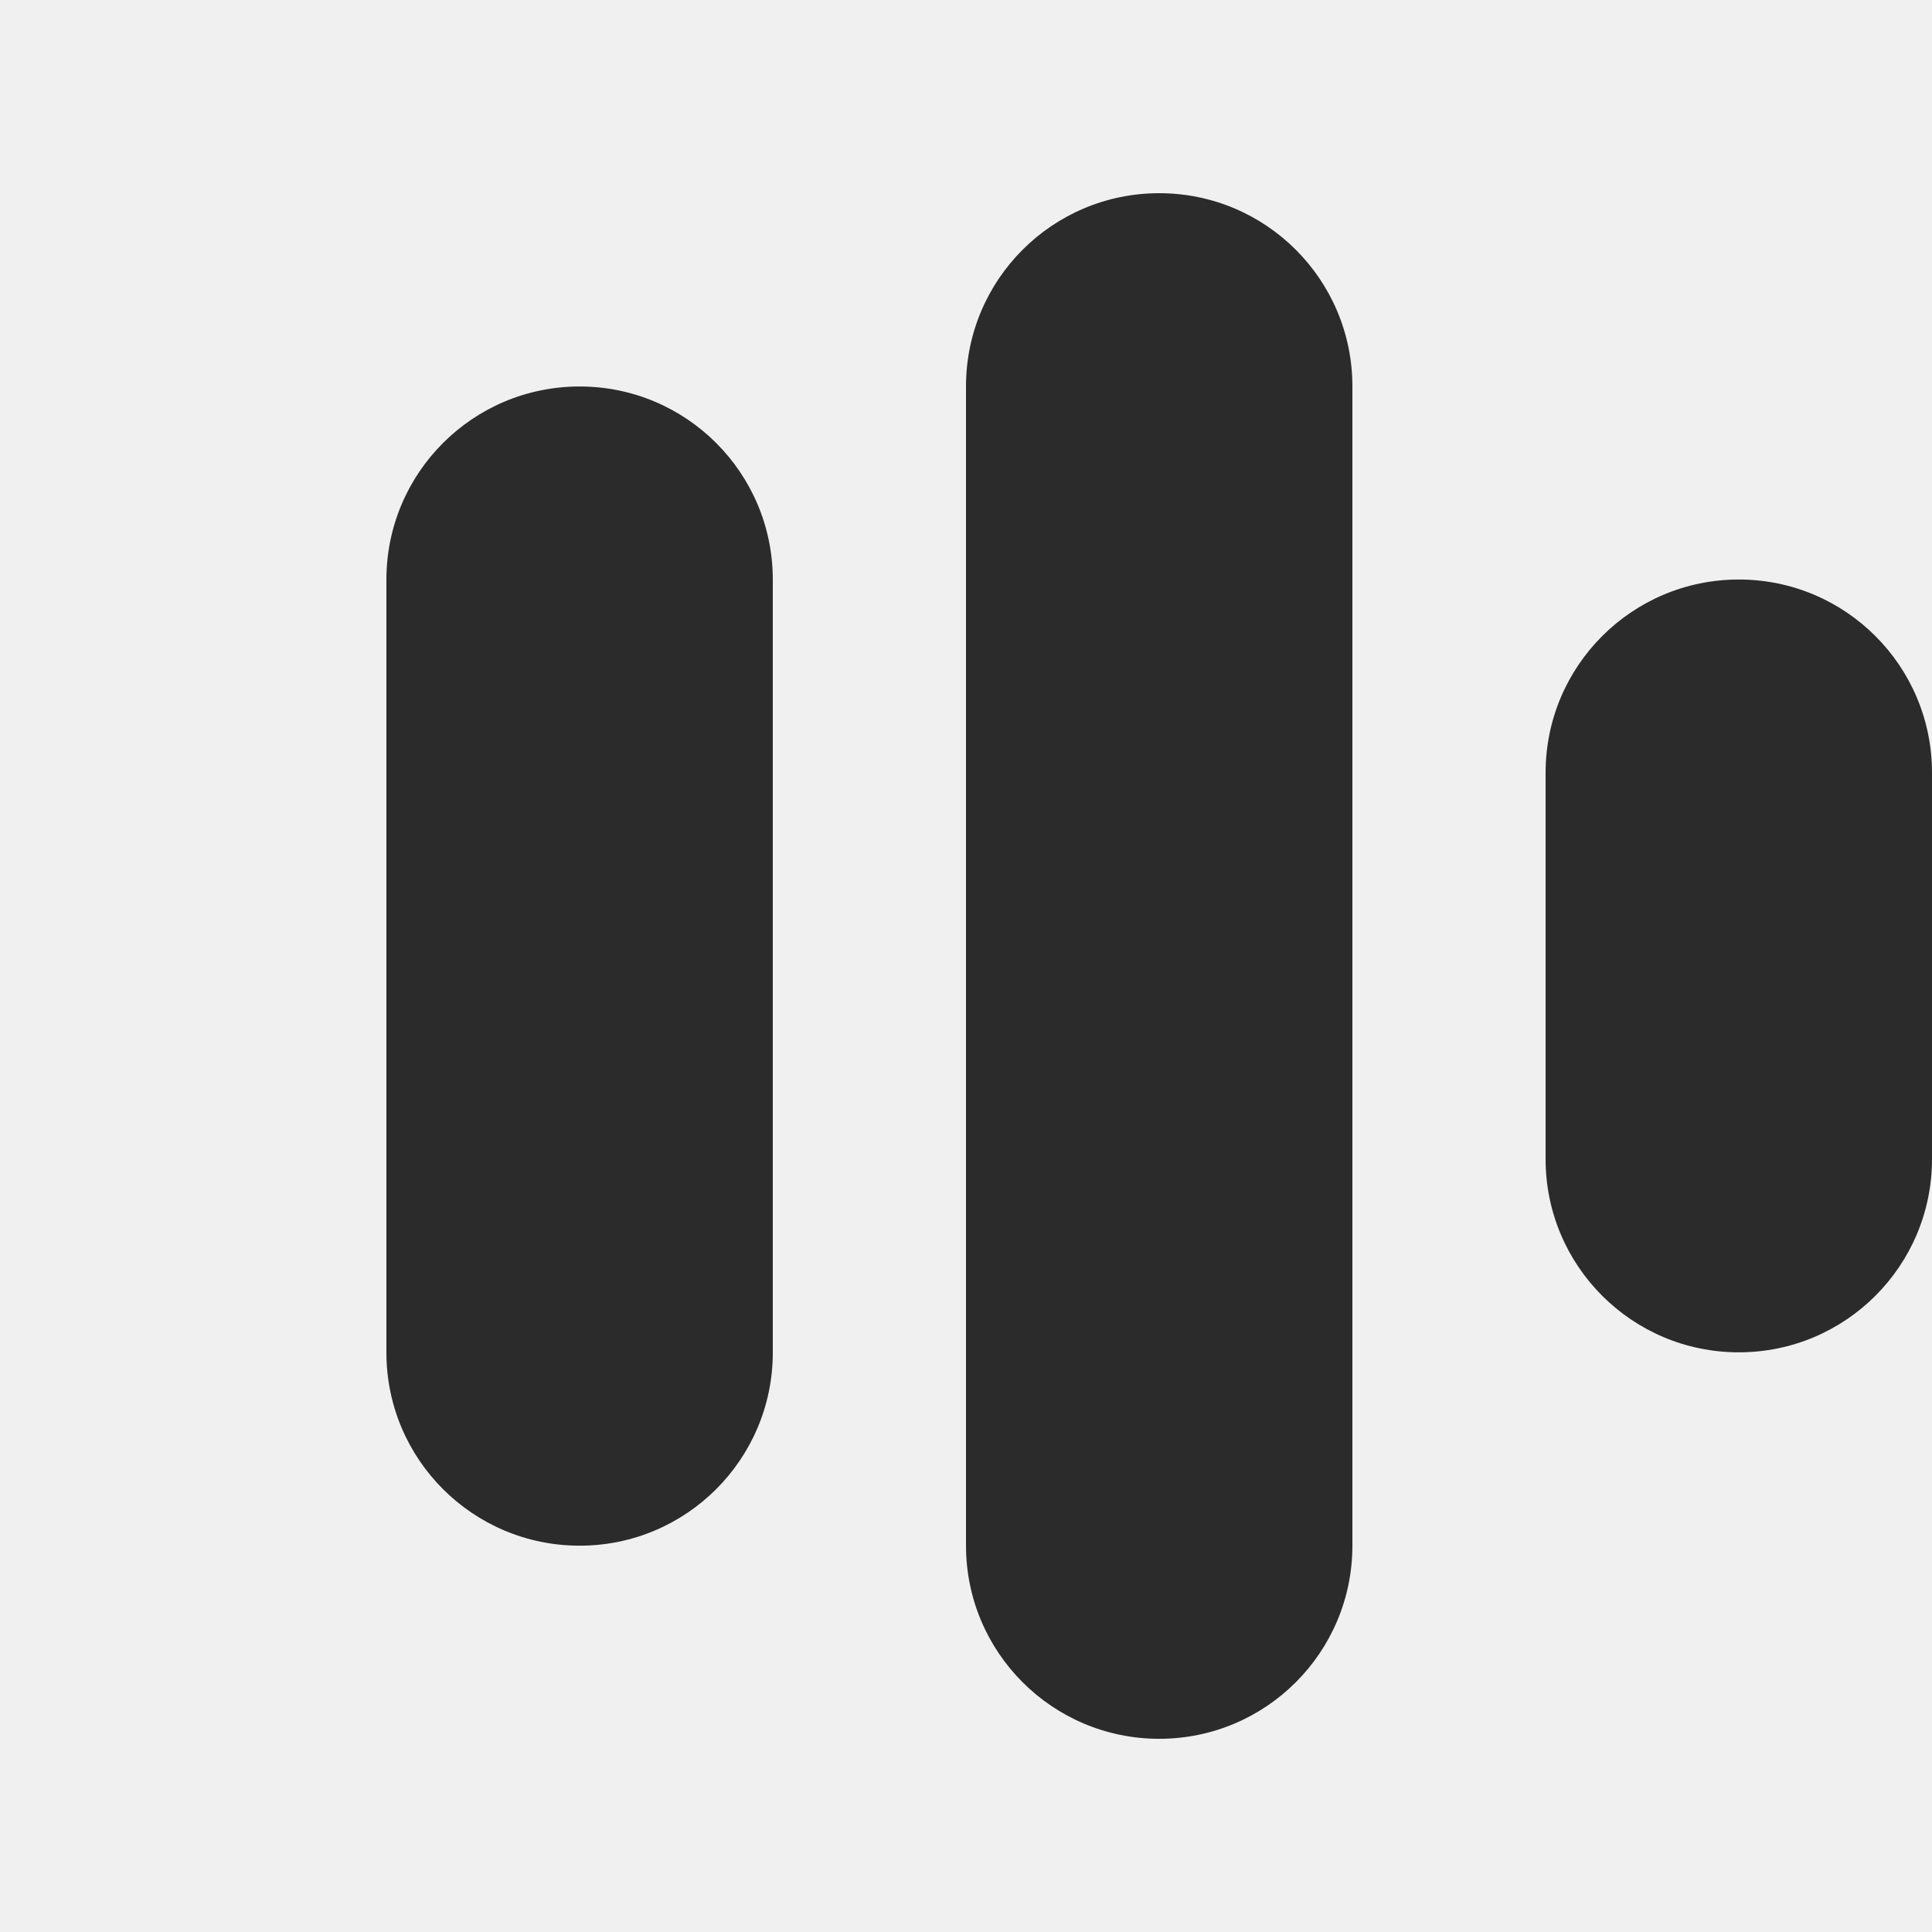
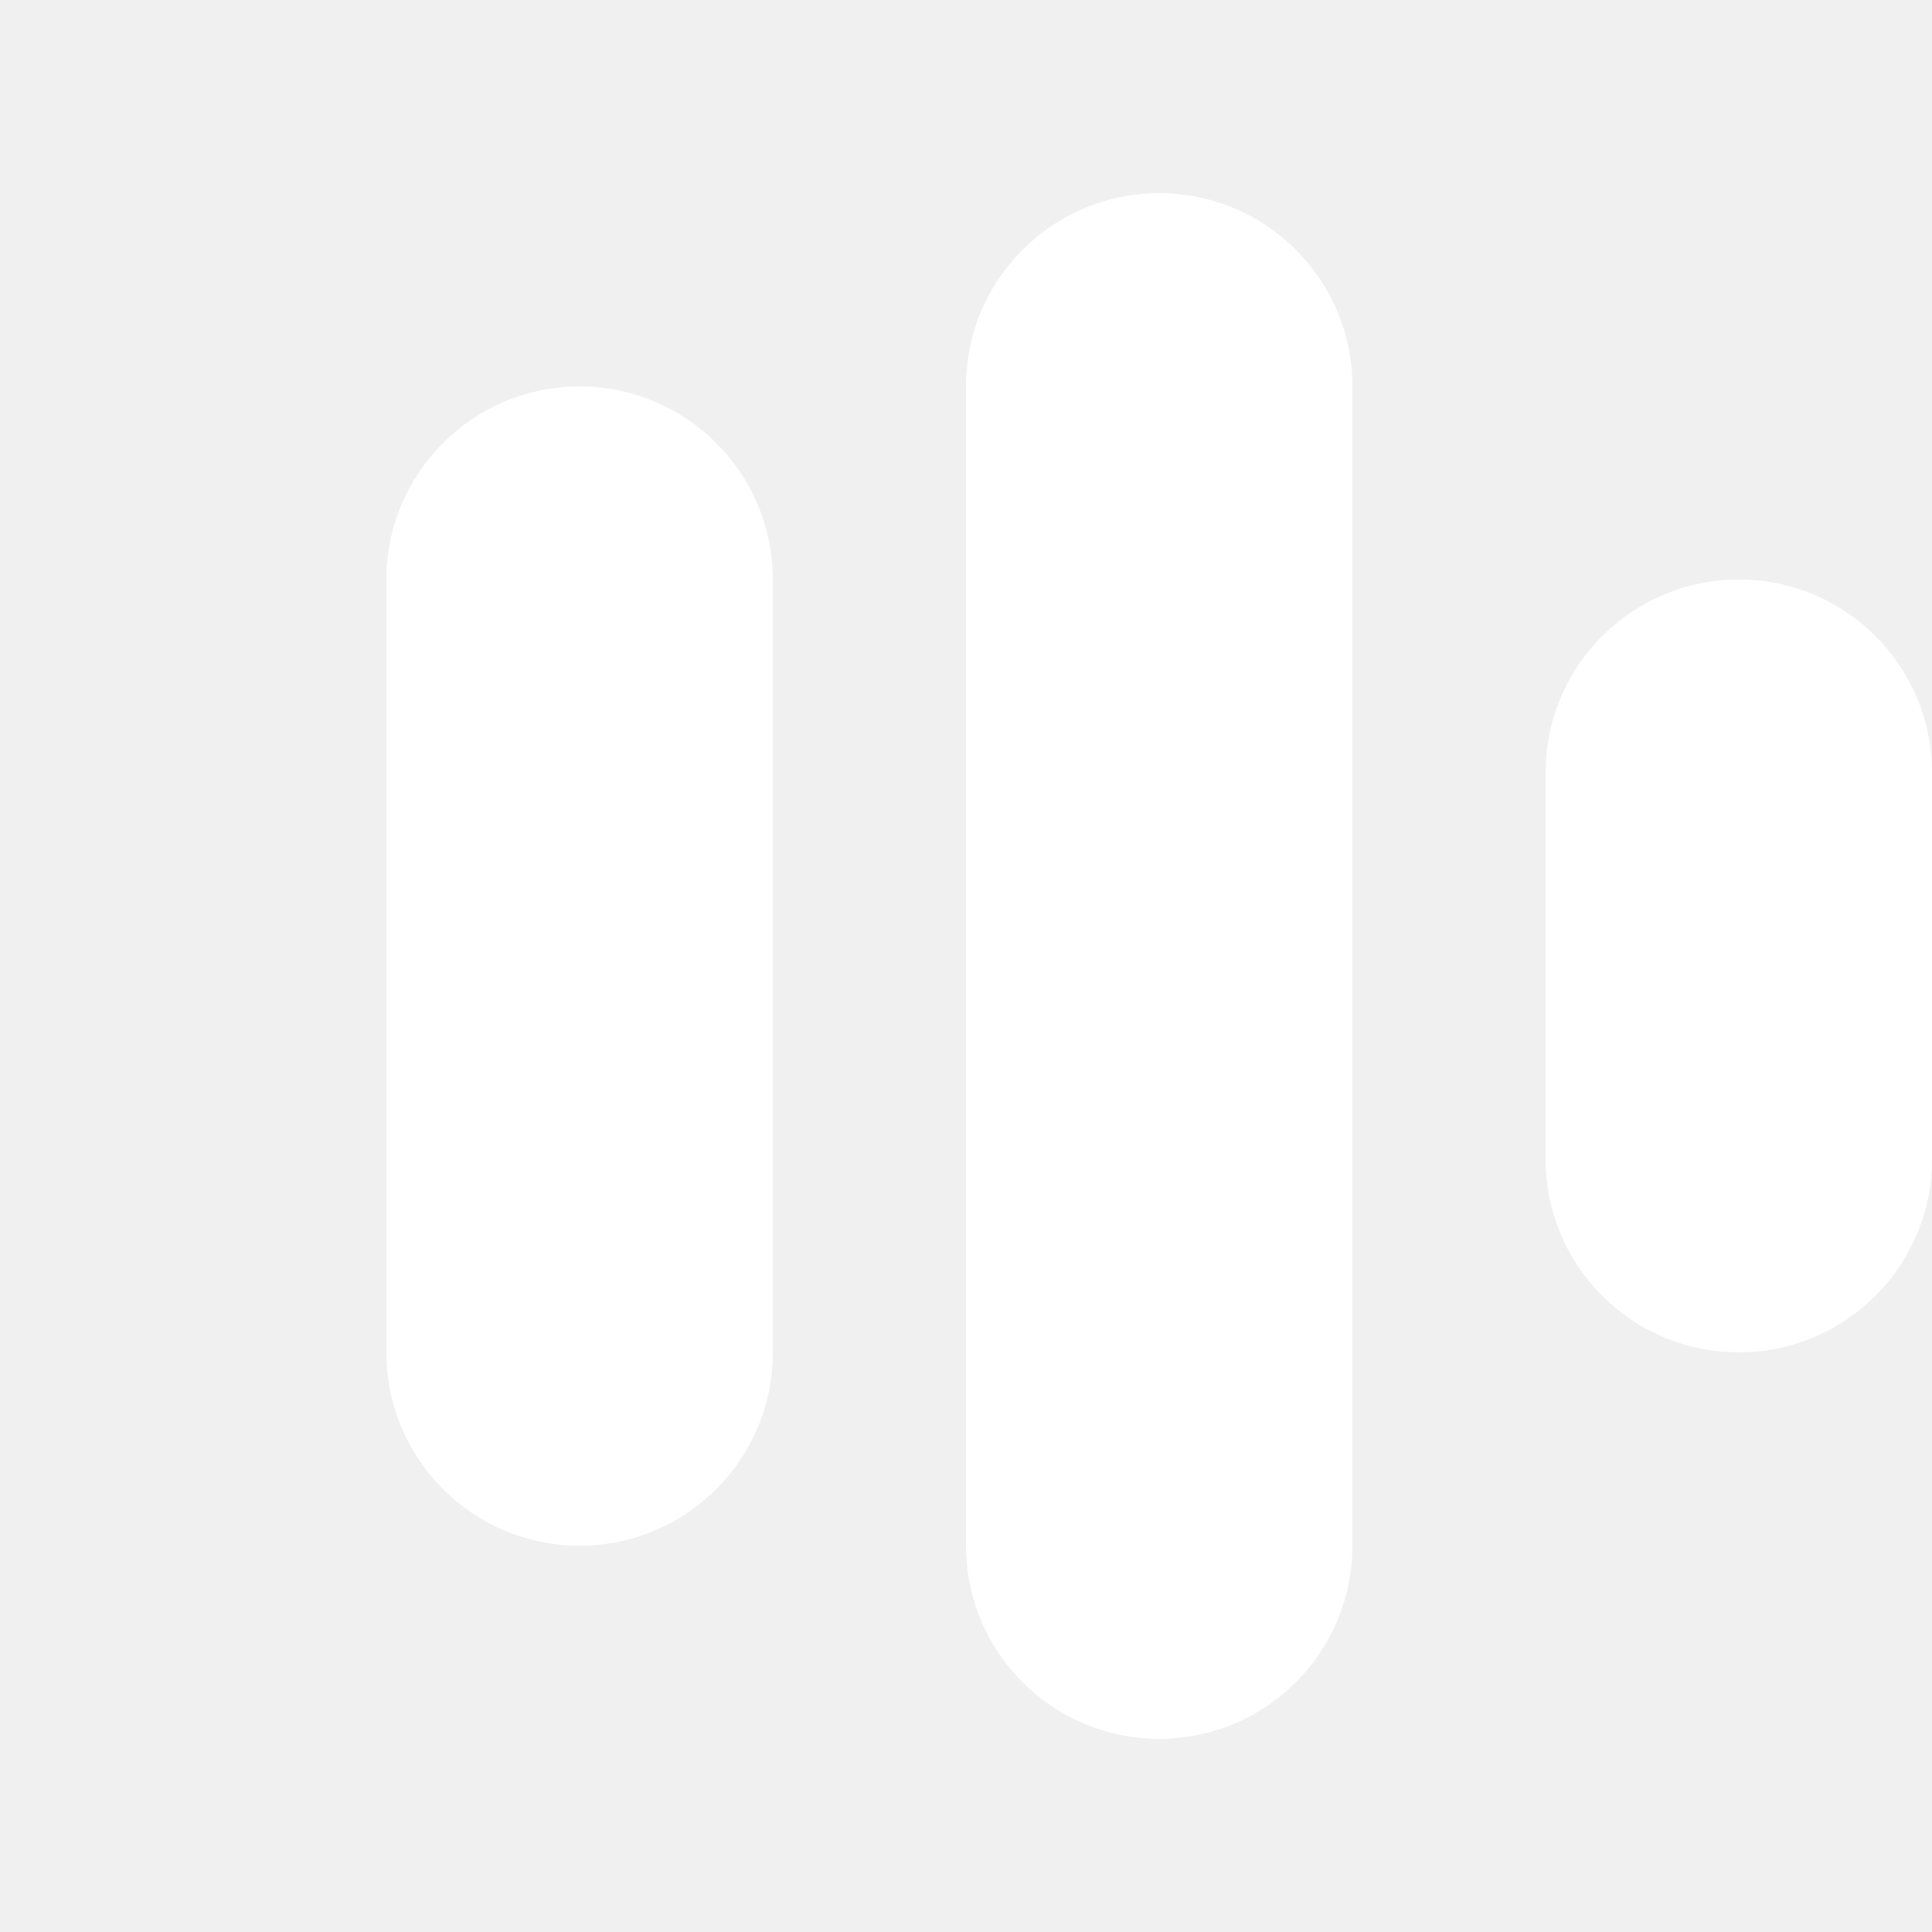
<svg xmlns="http://www.w3.org/2000/svg" width="24" height="24" viewBox="0 0 24 24" fill="none">
  <g clip-path="url(#clip0_27_22)">
-     <path d="M4.8 7.201C4.8 5.875 5.874 4.801 7.2 4.801C8.526 4.801 9.6 5.875 9.6 7.201V16.801C9.6 18.127 8.526 19.201 7.2 19.201C5.874 19.201 4.8 18.127 4.8 16.801V7.201Z" fill="#2B2B2B" />
-     <path d="M12 4.8C12 3.474 13.074 2.4 14.4 2.4C15.726 2.4 16.8 3.474 16.8 4.8V19.2C16.8 20.526 15.726 21.6 14.4 21.6C13.074 21.6 12 20.526 12 19.2V4.8Z" fill="#2B2B2B" />
-     <path d="M19.2 9.599C19.2 8.273 20.274 7.199 21.6 7.199C22.926 7.199 24 8.273 24 9.599V14.399C24 15.725 22.926 16.799 21.6 16.799C20.274 16.799 19.2 15.725 19.2 14.399V9.599Z" fill="#2B2B2B" />
+     <path d="M4.8 7.201C4.8 5.875 5.874 4.801 7.2 4.801C8.526 4.801 9.6 5.875 9.6 7.201V16.801C9.6 18.127 8.526 19.201 7.2 19.201C5.874 19.201 4.8 18.127 4.8 16.801V7.201Z" fill="white" />
+     <path d="M12 4.8C12 3.474 13.074 2.4 14.4 2.4C15.726 2.4 16.8 3.474 16.8 4.8V19.2C16.8 20.526 15.726 21.6 14.4 21.6C13.074 21.6 12 20.526 12 19.2V4.8Z" fill="white" />
+     <path d="M19.2 9.599C19.2 8.273 20.274 7.199 21.6 7.199C22.926 7.199 24 8.273 24 9.599V14.399C24 15.725 22.926 16.799 21.6 16.799C20.274 16.799 19.2 15.725 19.2 14.399V9.599Z" fill="white" />
  </g>
  <defs>
    <clipPath id="clip0_27_22">
      <rect width="24" height="24" fill="white" />
    </clipPath>
  </defs>
</svg>
